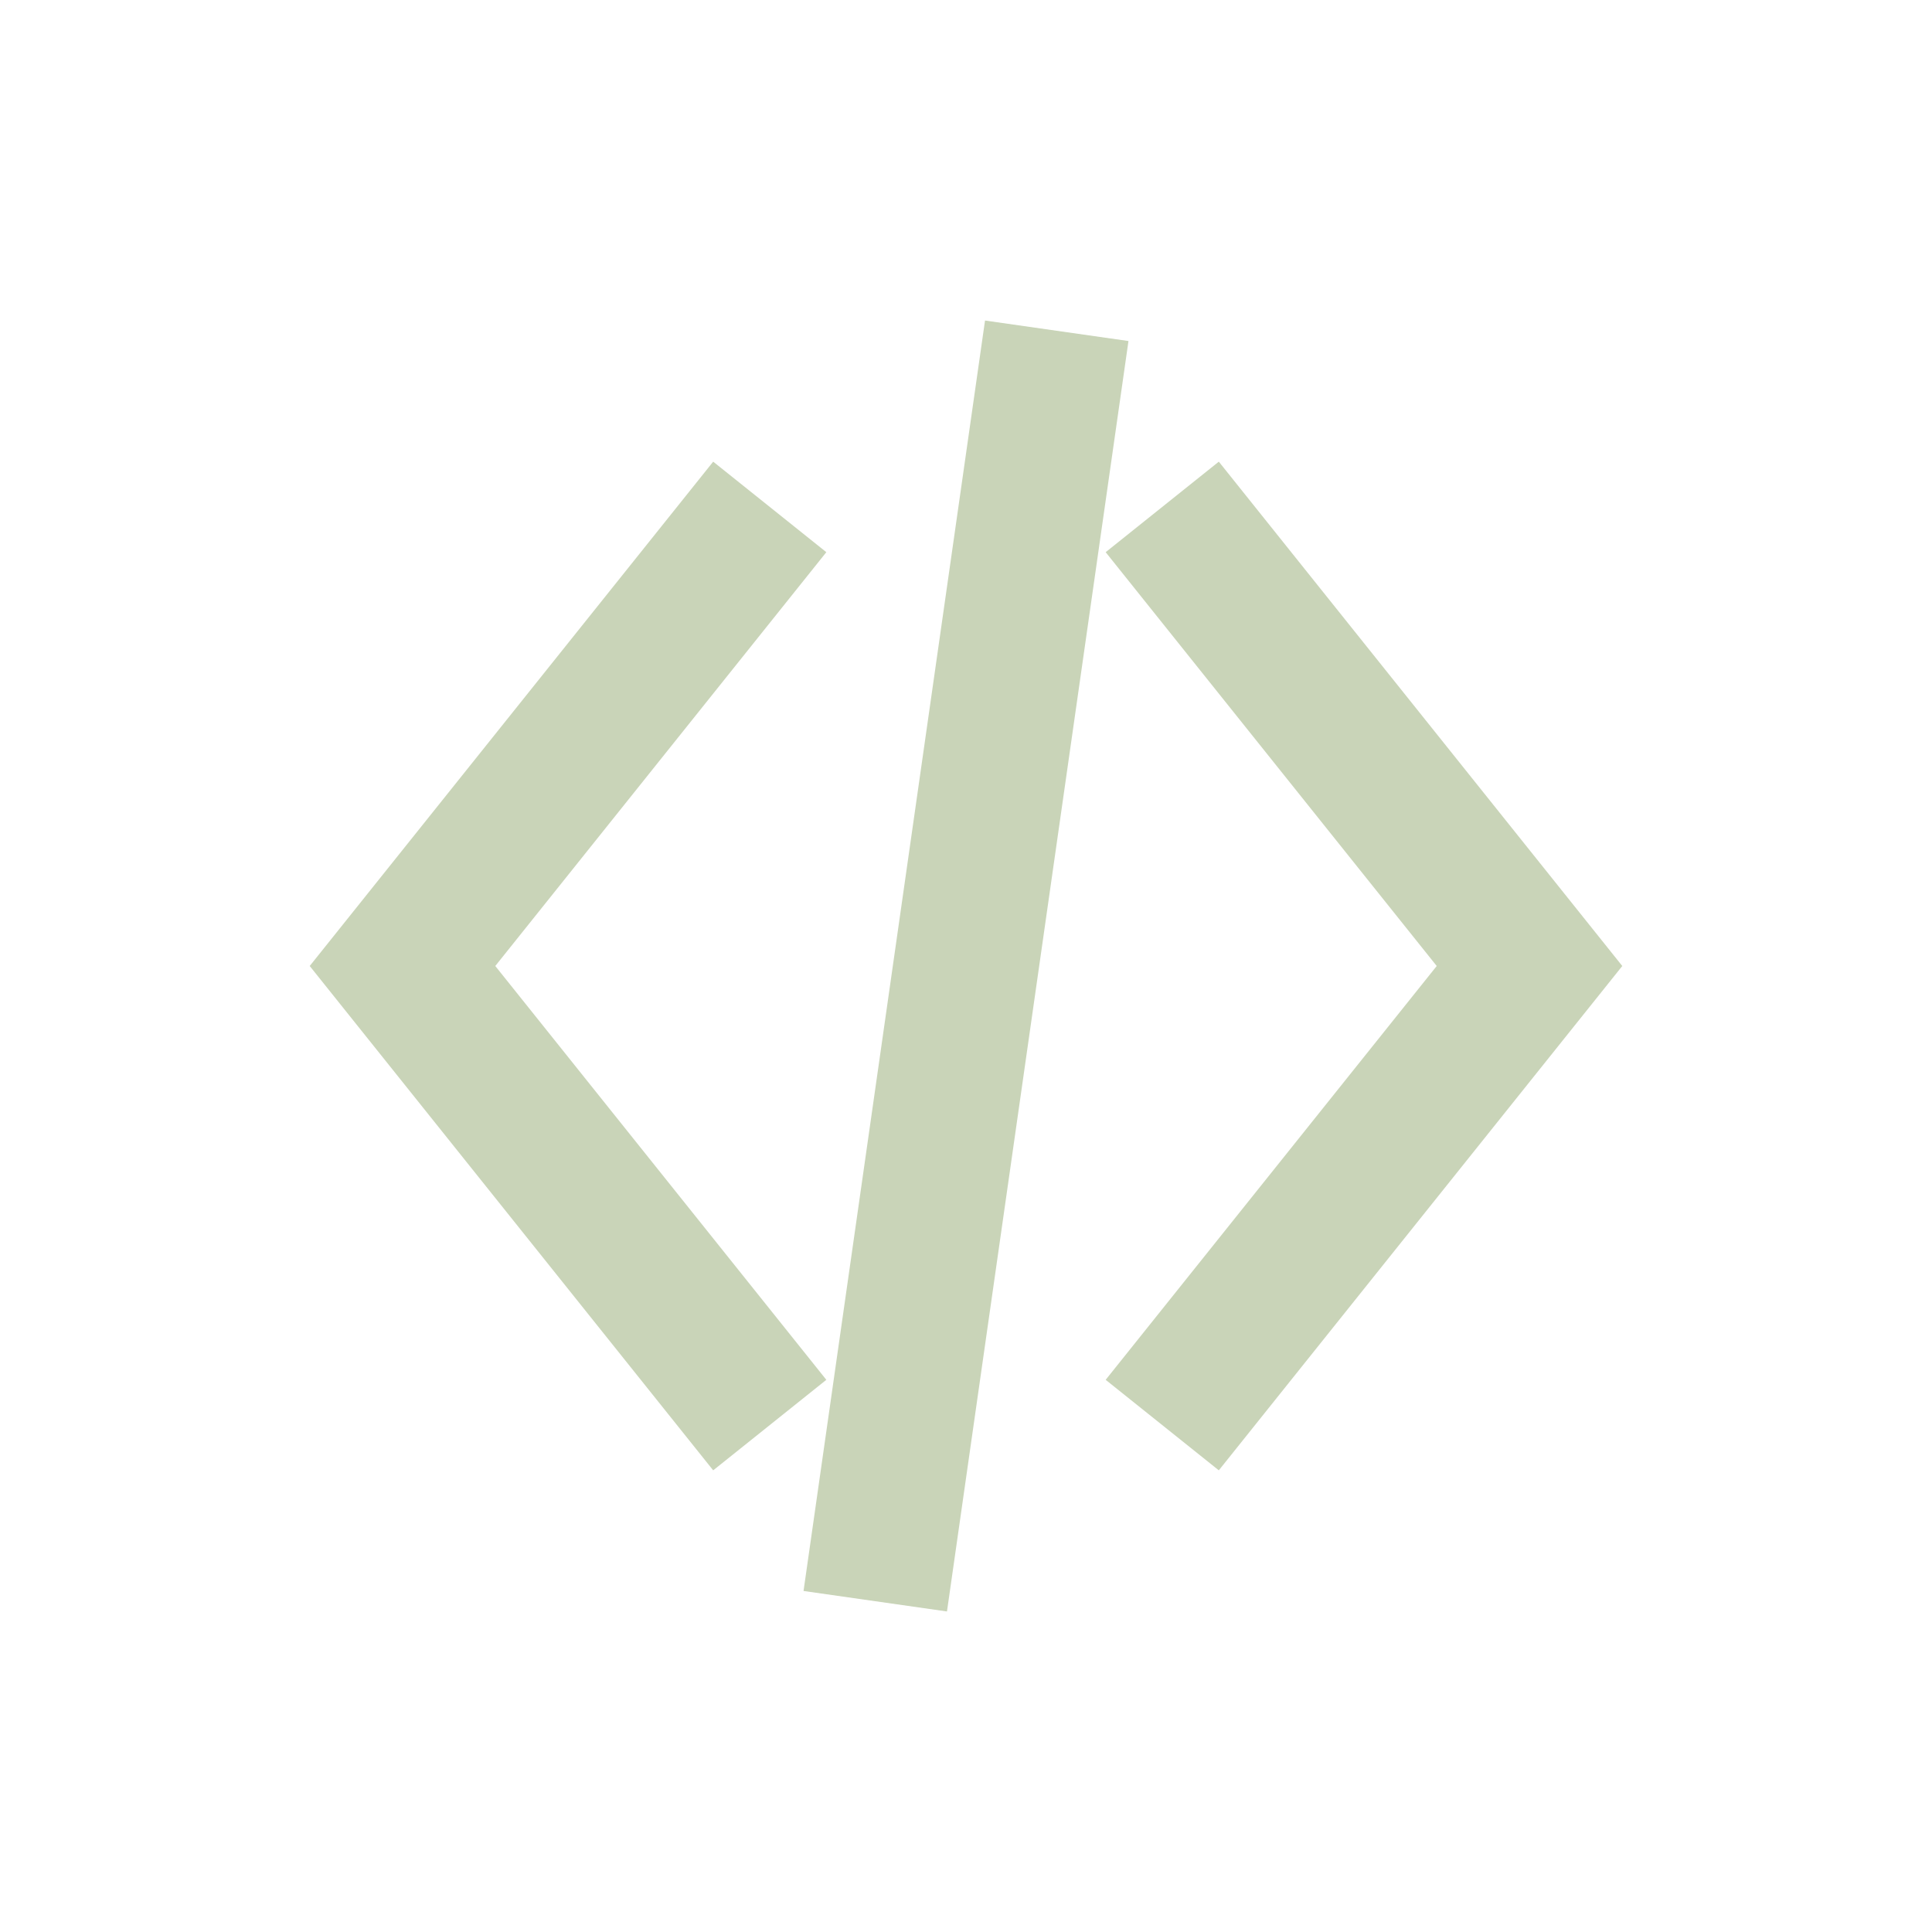
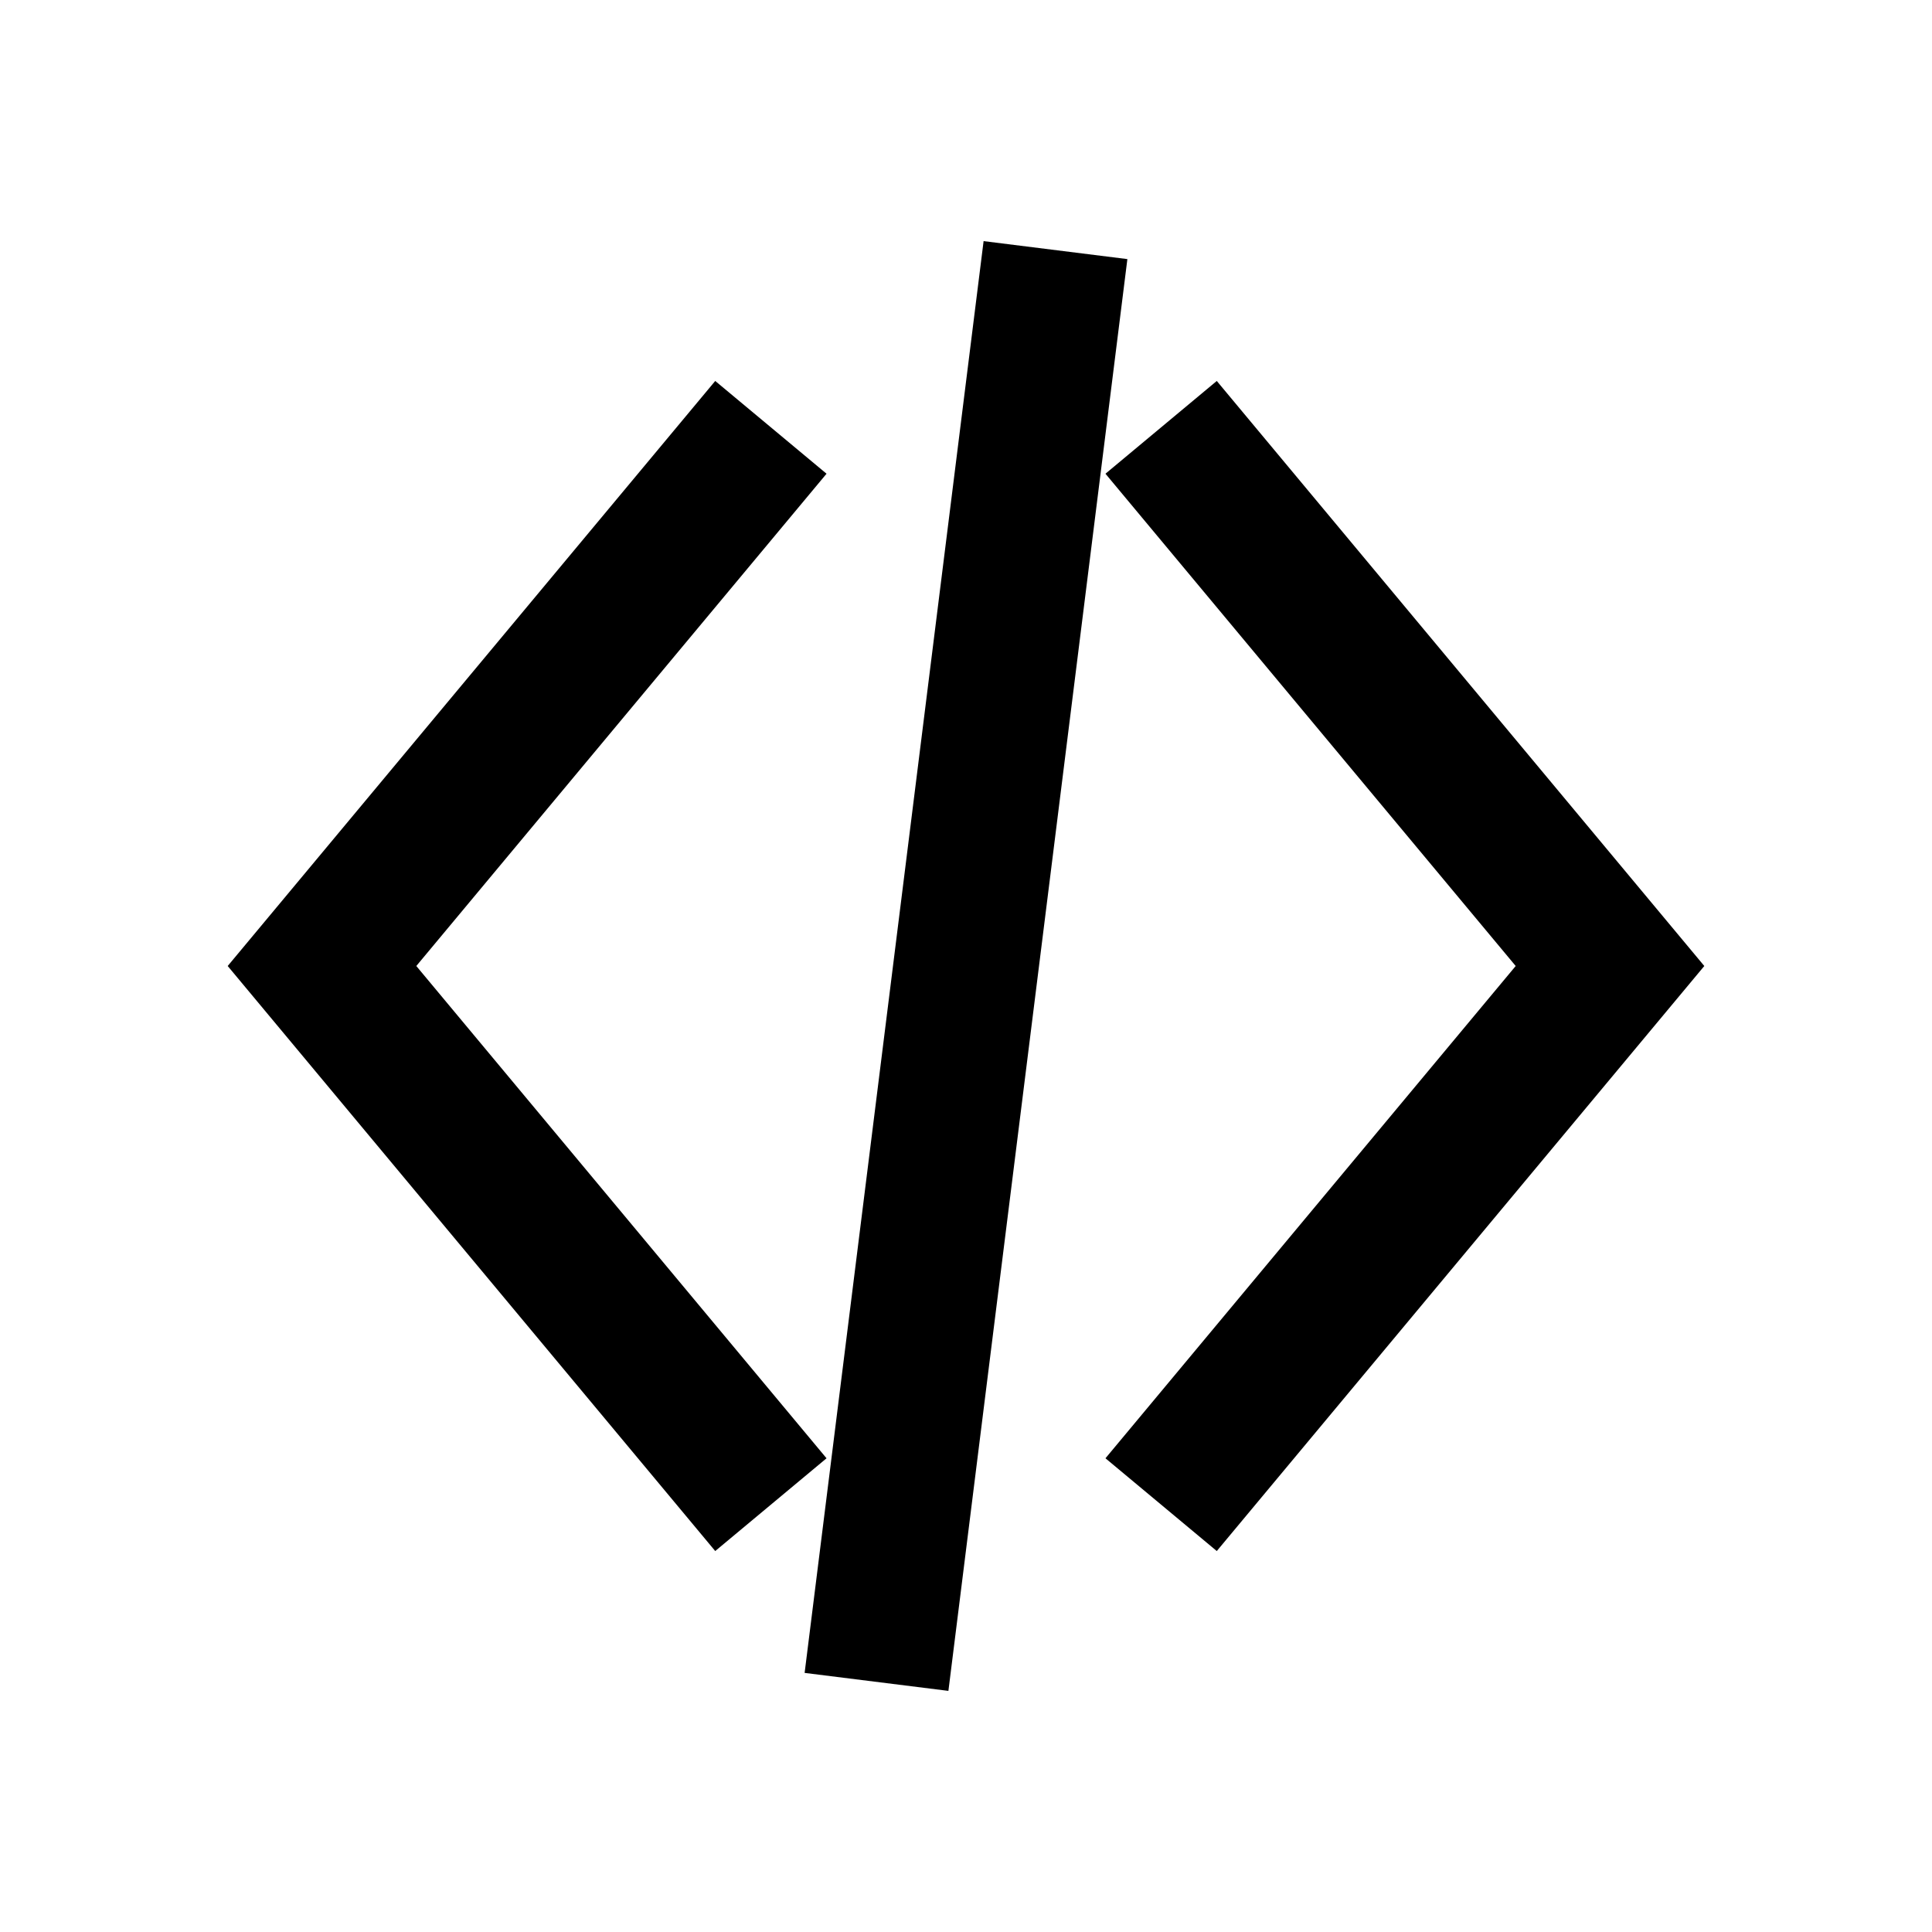
- <svg xmlns="http://www.w3.org/2000/svg" viewBox="0 0 24 24" role="img" aria-labelledby="title" color="#c9d4b8">
-   <g fill="none" stroke="currentColor" stroke-width="1.8" stroke-linecap="square" stroke-linejoin="miter">
-     <path d="m9 7-4 5 4 5M15 7l4 5-4 5M13 5l-2 14" />
-   </g>
+ <svg xmlns="http://www.w3.org/2000/svg" viewBox="0 0 24 24" fill="none" stroke="currentColor" stroke-width="1.8" stroke-linecap="square" stroke-linejoin="miter">
+   <path d="M9 6 4 12l5 6M15 6l5 6-5 6M13 4l-2 16" />
</svg>
